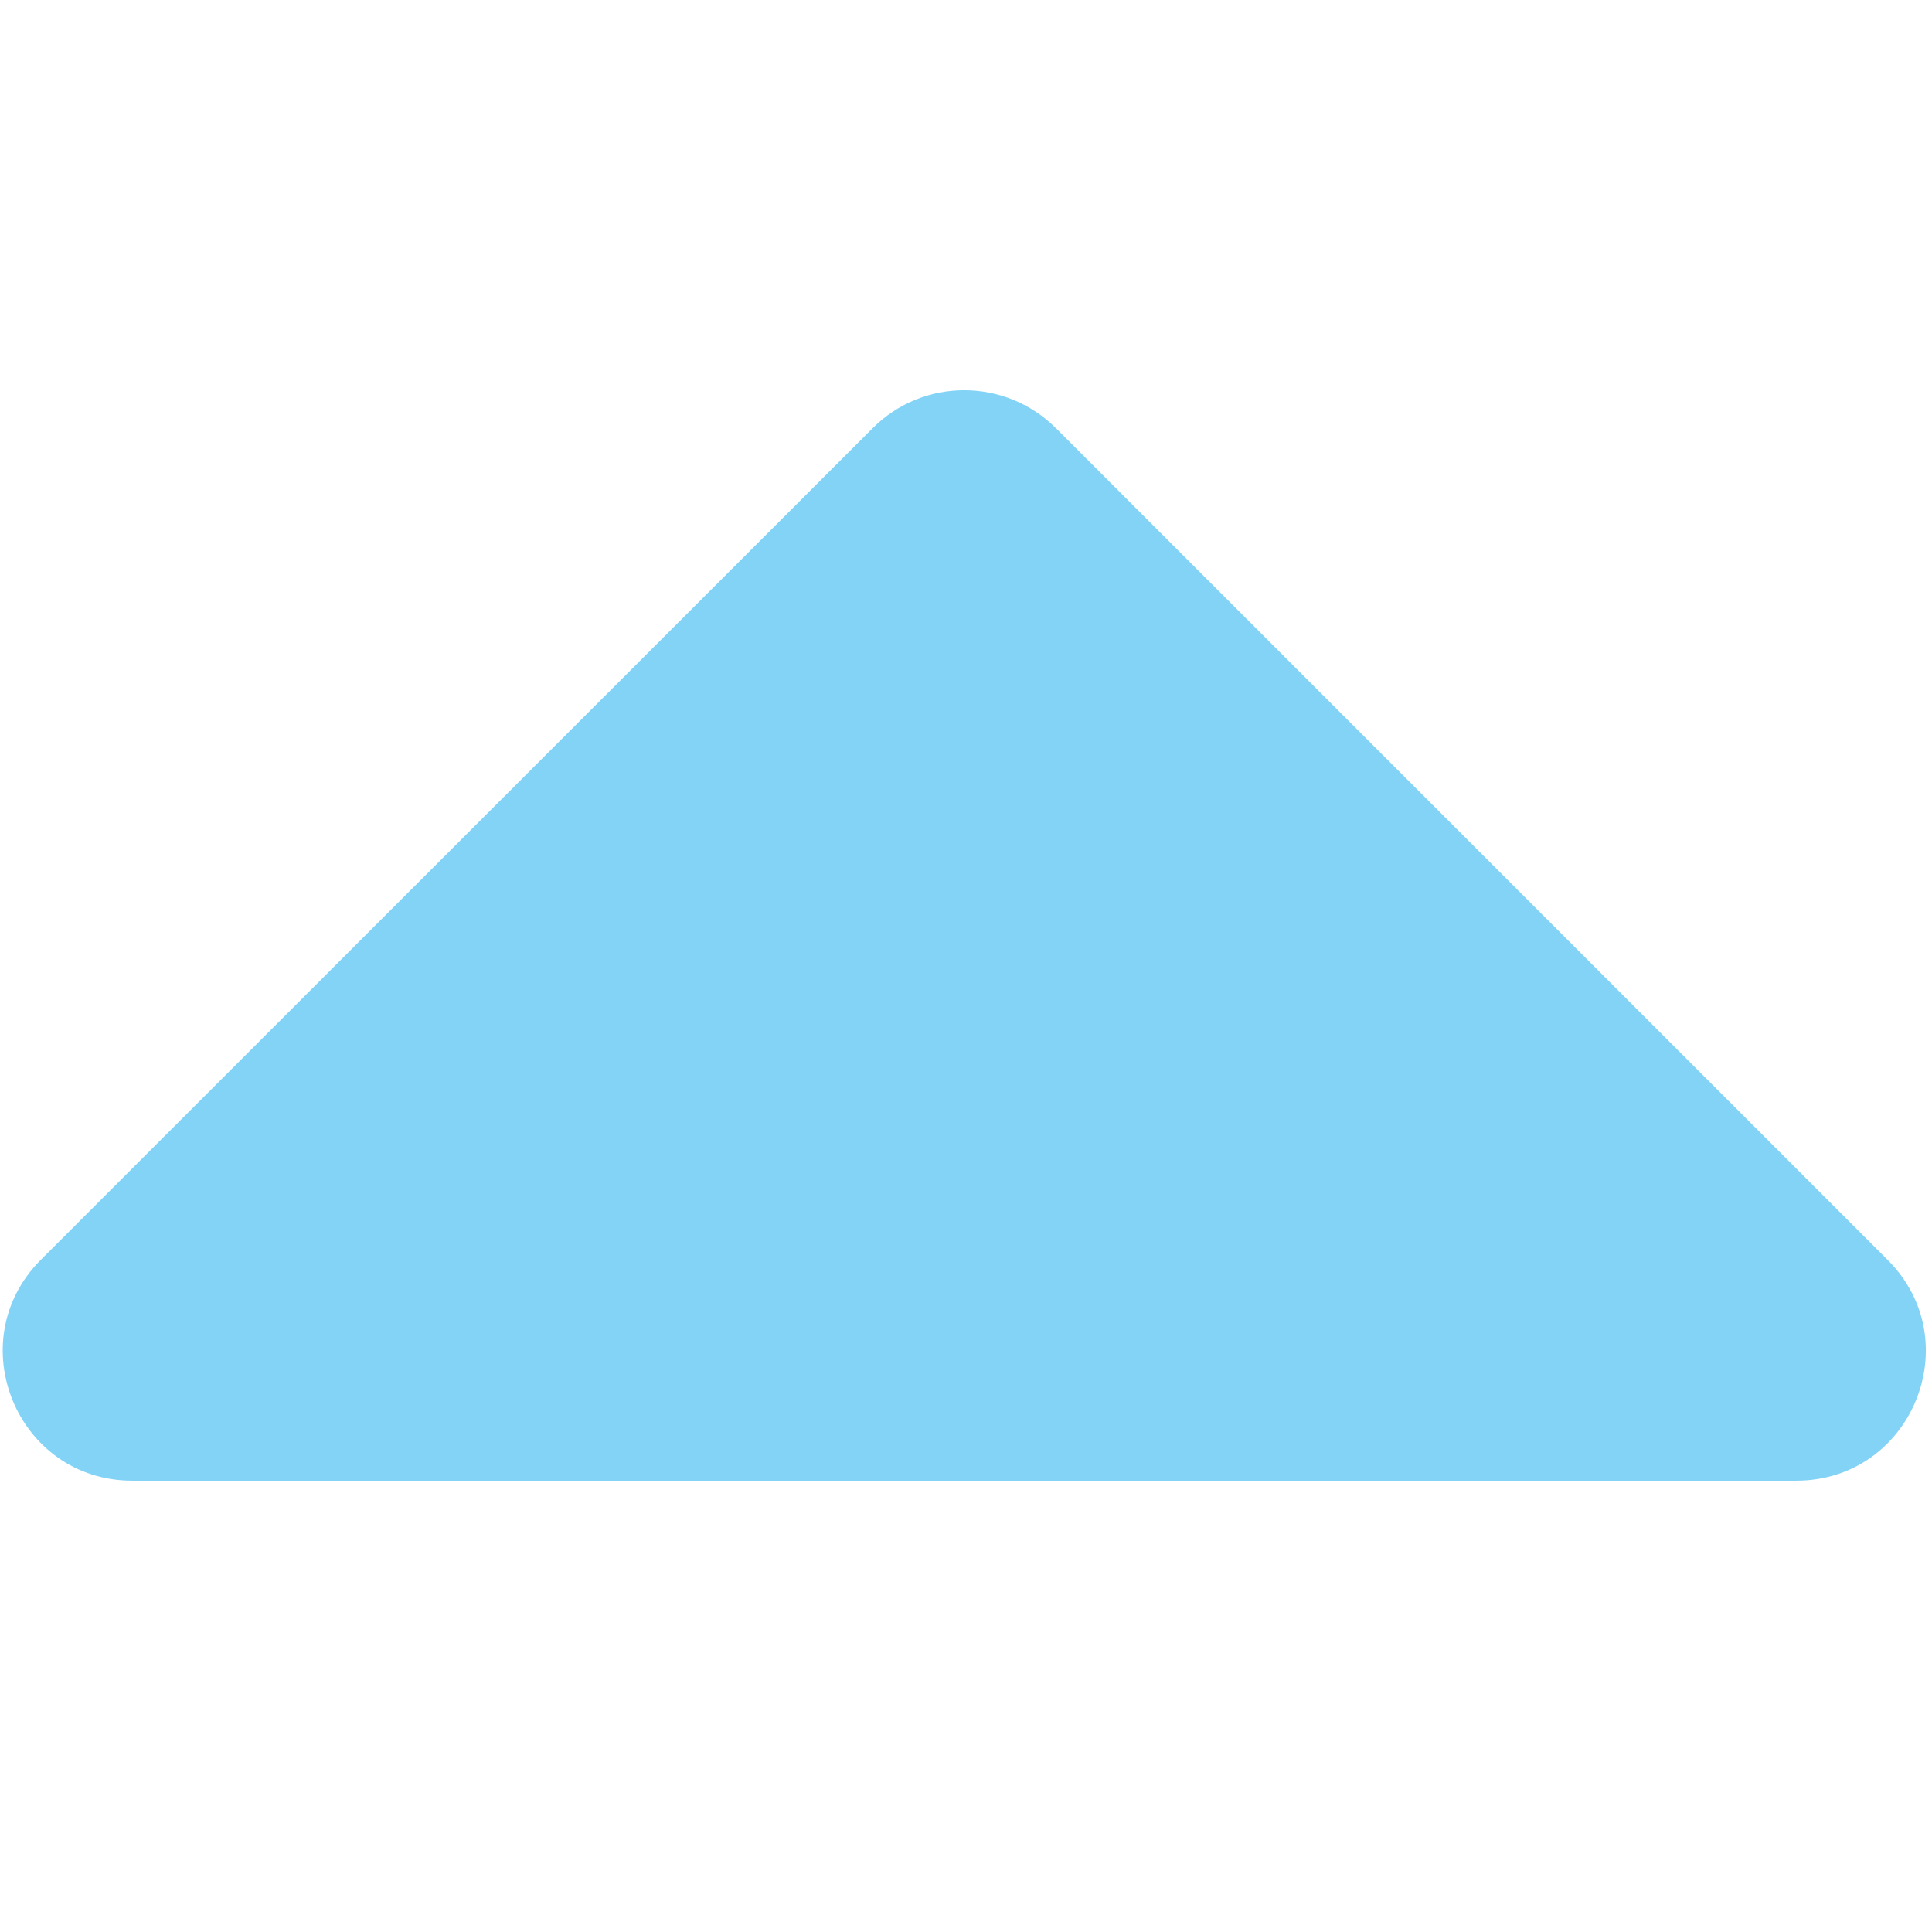
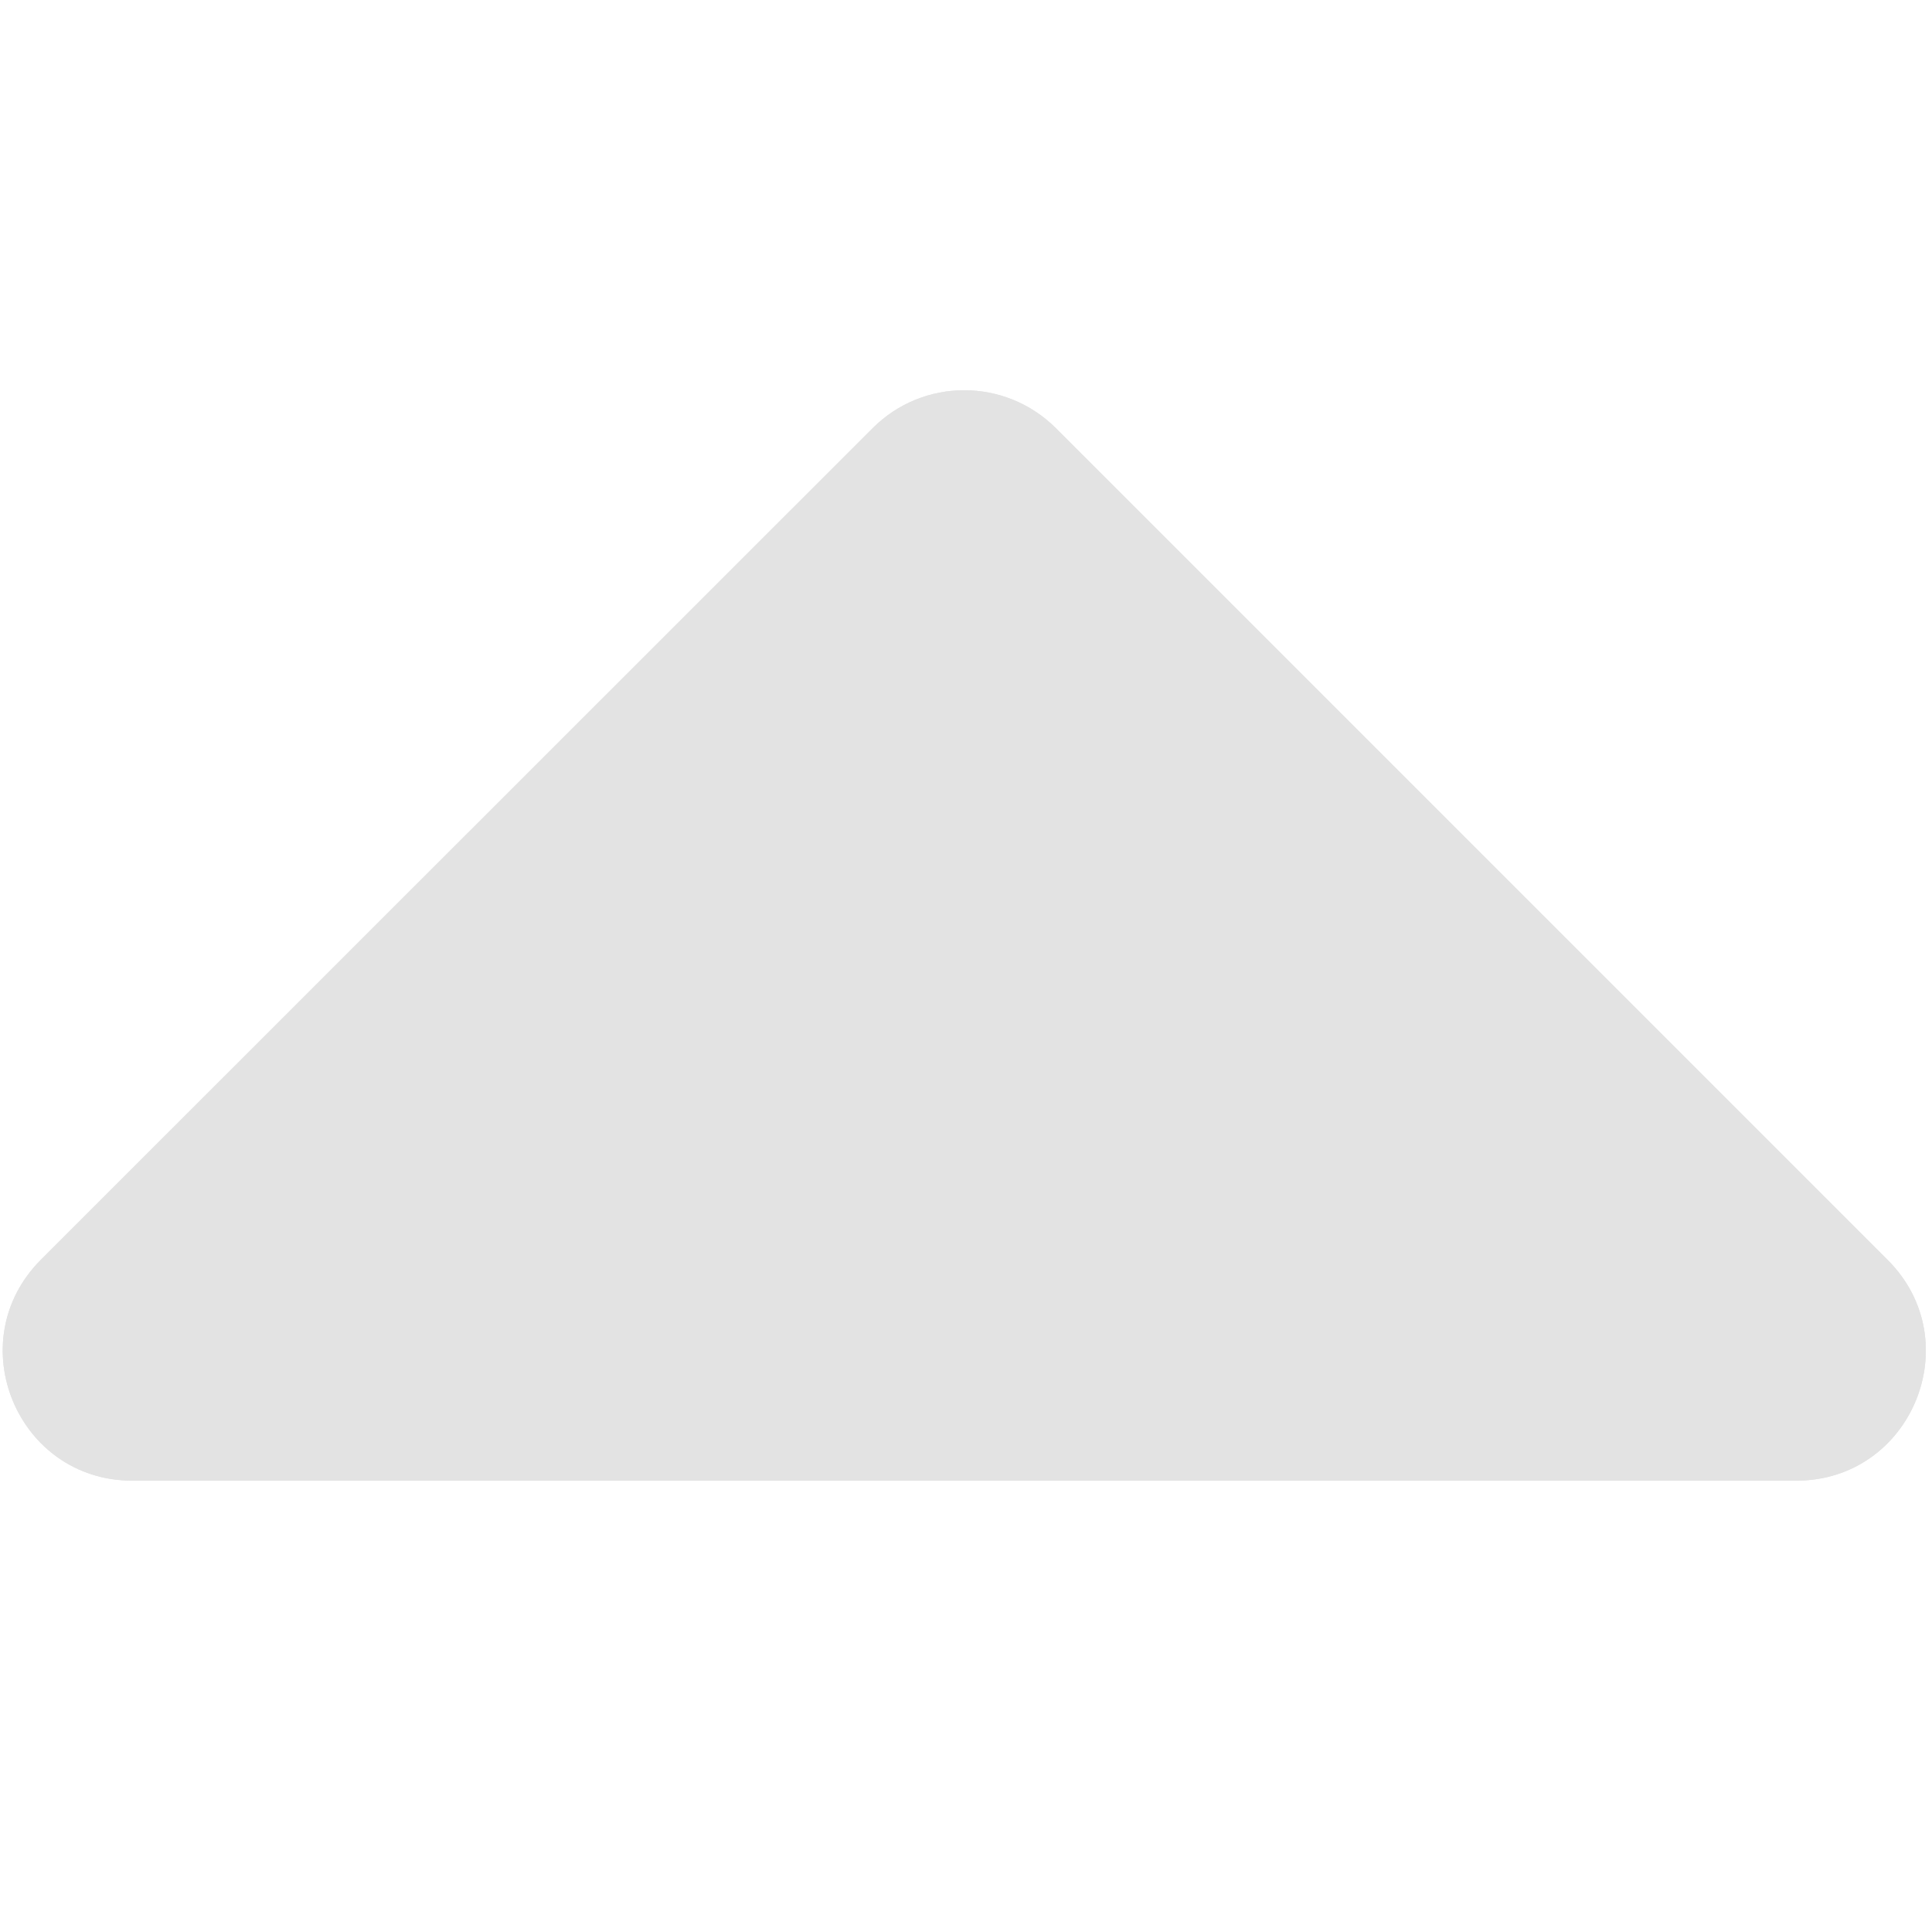
<svg xmlns="http://www.w3.org/2000/svg" width="32" height="32" viewBox="0 0 8.467 8.467" version="1.1" id="svg8">
  <defs id="defs2">
    <style id="style1399">.cls-1{fill:#e3e3e3;}</style>
    <style id="style1399-1">.cls-1{fill:#e3e3e3;}</style>
    <style id="style1399-5">.cls-1{fill:#e3e3e3;}</style>
    <style id="style1399-8">.cls-1{fill:#e3e3e3;}</style>
    <style id="style1399-7">.cls-1{fill:#e3e3e3;}</style>
    <style id="style1399-1-5">.cls-1{fill:#e3e3e3;}</style>
    <style id="style1399-5-6">.cls-1{fill:#e3e3e3;}</style>
    <style id="style1399-8-9">.cls-1{fill:#e3e3e3;}</style>
    <style id="style1399-2">.cls-1{fill:#e3e3e3;}</style>
    <style id="style1399-1-1">.cls-1{fill:#e3e3e3;}</style>
    <style id="style1399-5-5">.cls-1{fill:#e3e3e3;}</style>
    <style id="style1399-8-99">.cls-1{fill:#e3e3e3;}</style>
    <style id="style857">.cls-1{fill:#e52120;}.cls-1,.cls-2,.cls-3,.cls-4,.cls-5{stroke:#000;stroke-miterlimit:10;stroke-width:1.2px;}.cls-2{fill:#6dbc88;}.cls-3{fill:#701034;}.cls-4{fill:#51aae0;}.cls-5{fill:none;}</style>
  </defs>
  <style id="style815" type="text/css">
	.st0{fill:#00005B;}
	.st1{fill:#9999FF;}
</style>
-   <path id="path2381" d="M 7.872,6.489 H 0.58 c -0.505,0 -0.758,-0.61 -0.401,-0.968 L 3.825,1.876 c 0.221,-0.221 0.58,-0.221 0.802,0 l 3.646,3.646 C 8.63,5.879 8.377,6.489 7.872,6.489 Z" style="stroke-width:0.028;fill:#83d3f6;fill-opacity:1" />
+   <path id="path2381" d="M 7.872,6.489 H 0.58 c -0.505,0 -0.758,-0.61 -0.401,-0.968 L 3.825,1.876 c 0.221,-0.221 0.58,-0.221 0.802,0 l 3.646,3.646 C 8.63,5.879 8.377,6.489 7.872,6.489 Z" style="stroke-width:0.028;fill:#e3e3e3;fill-opacity:1" />
+   <path id="path969" d="M 7.872,6.489 H 0.58 c -0.505,0 -0.758,-0.61 -0.401,-0.968 L 3.825,1.876 c 0.221,-0.221 0.58,-0.221 0.802,0 l 3.646,3.646 C 8.63,5.879 8.377,6.489 7.872,6.489 Z" style="stroke-width:0.028;fill:#e3e3e3;fill-opacity:1" />
</svg>
